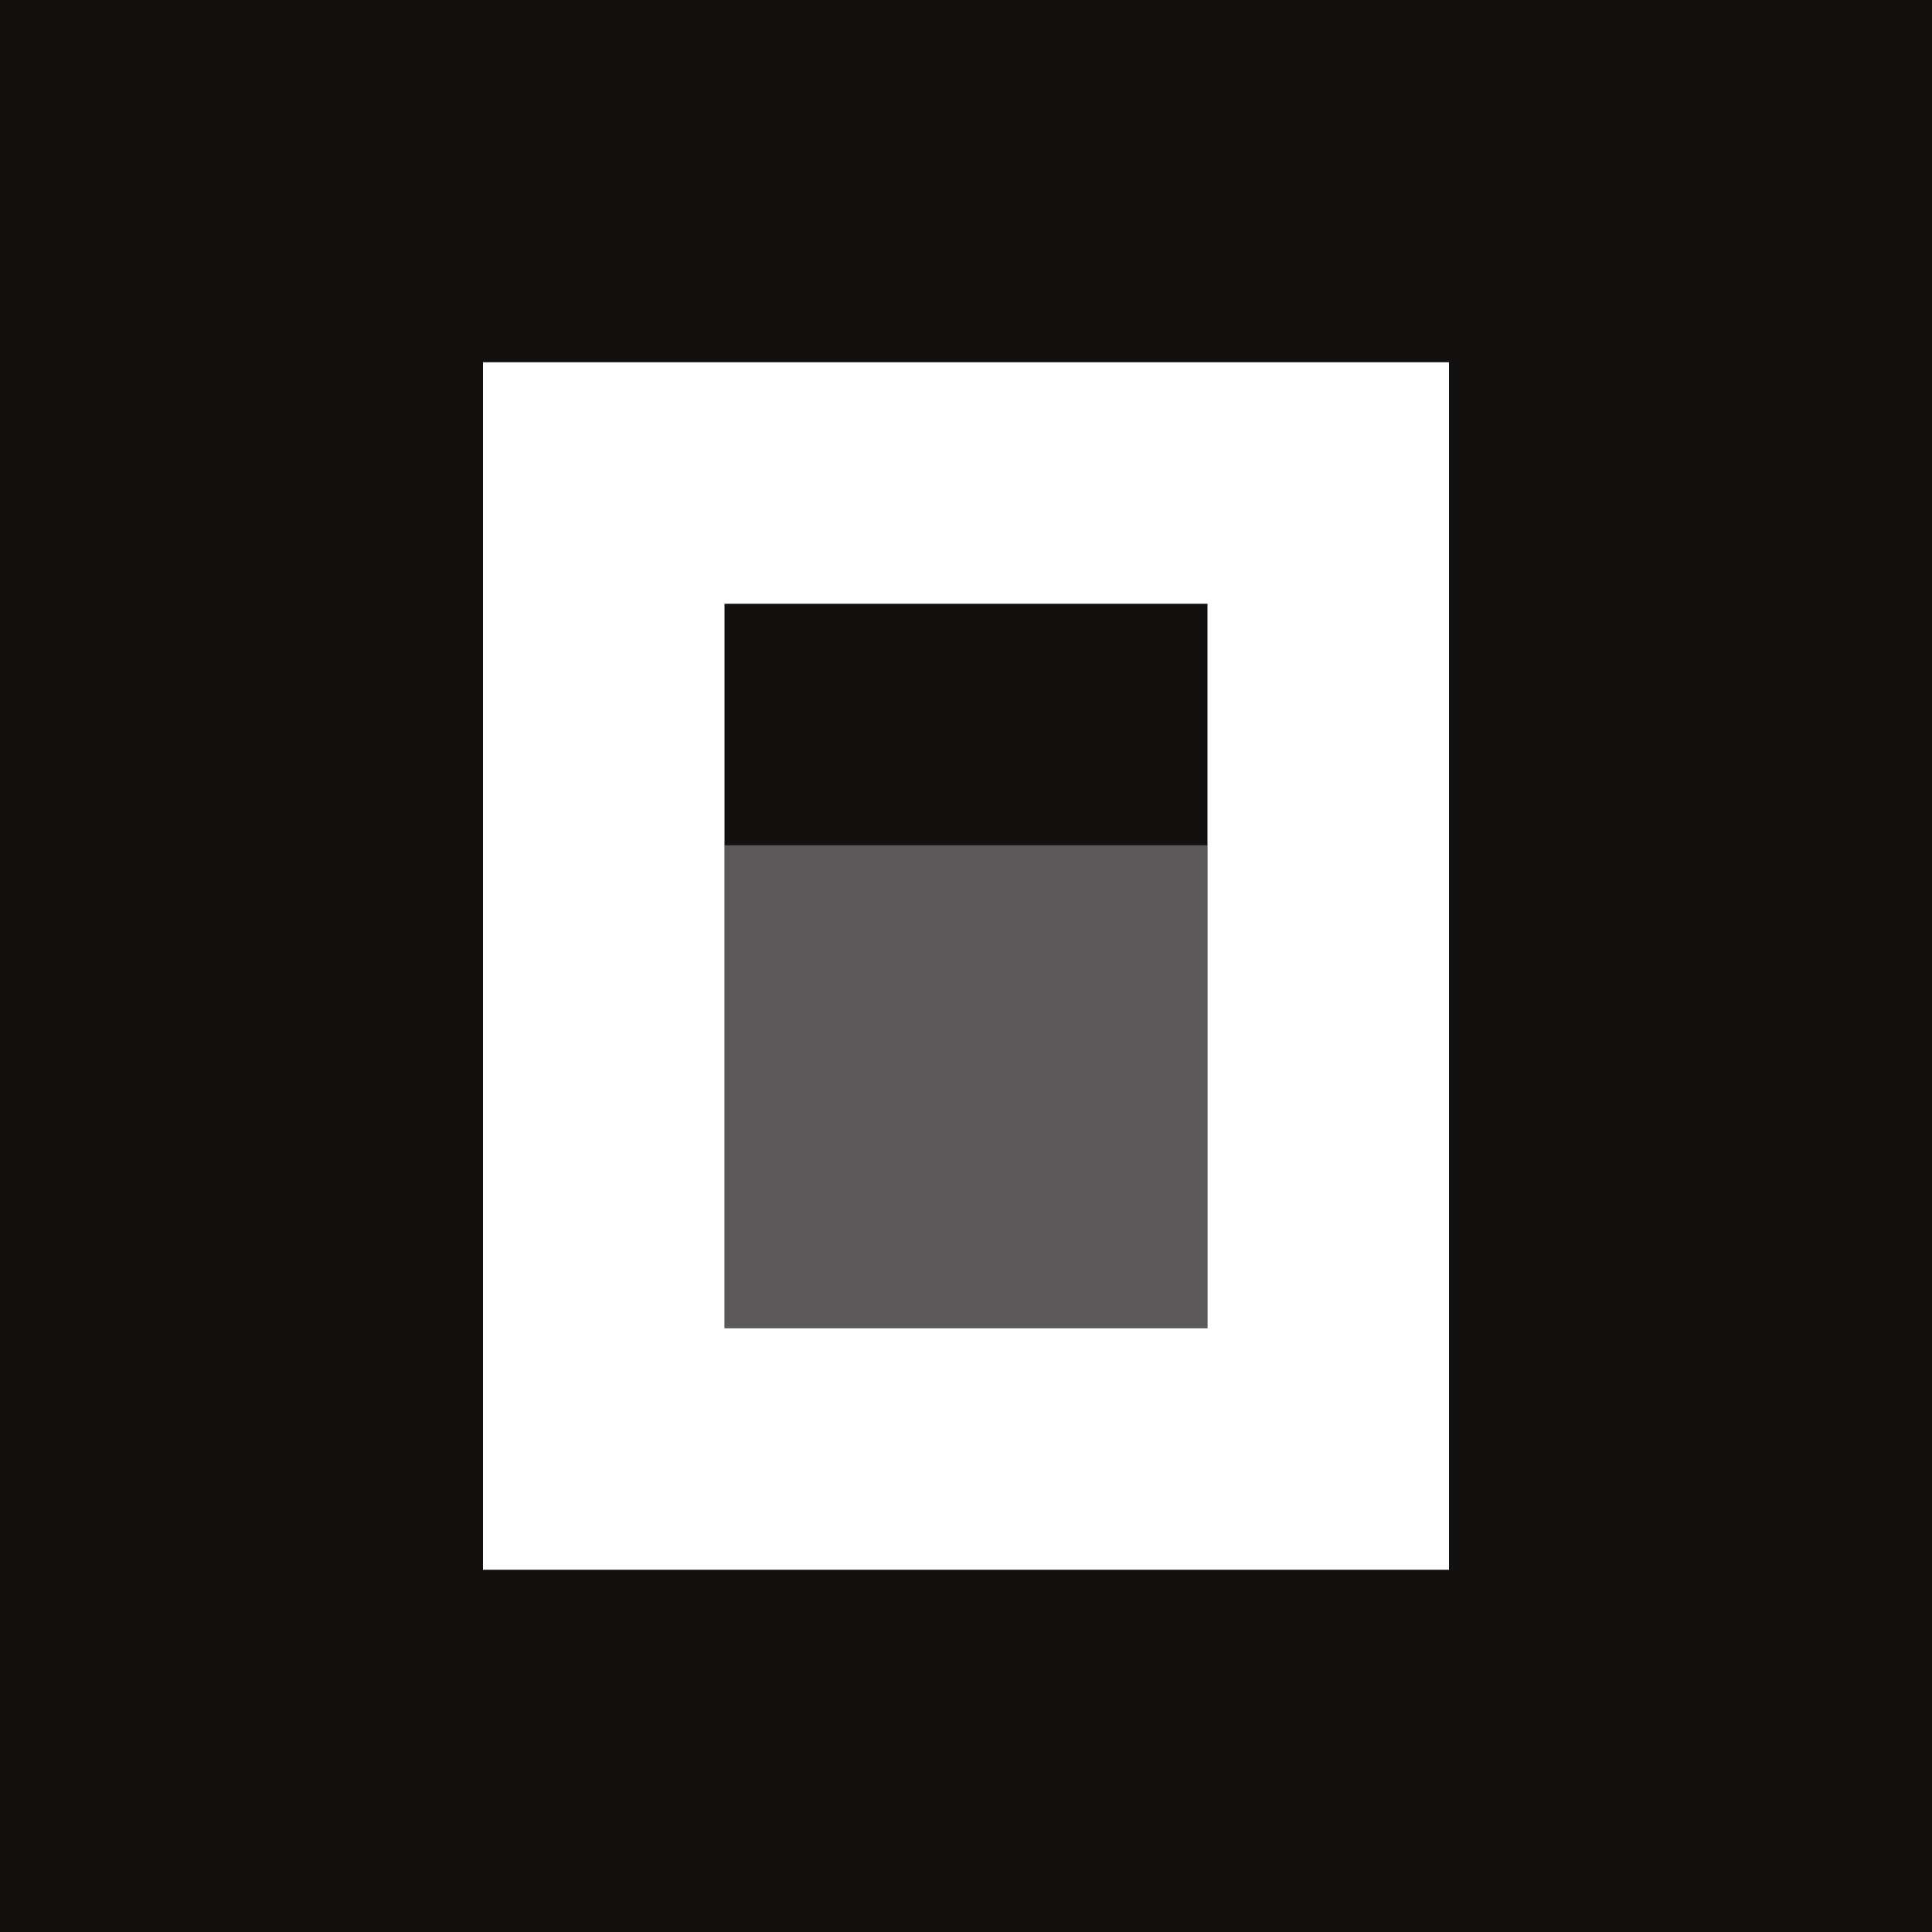
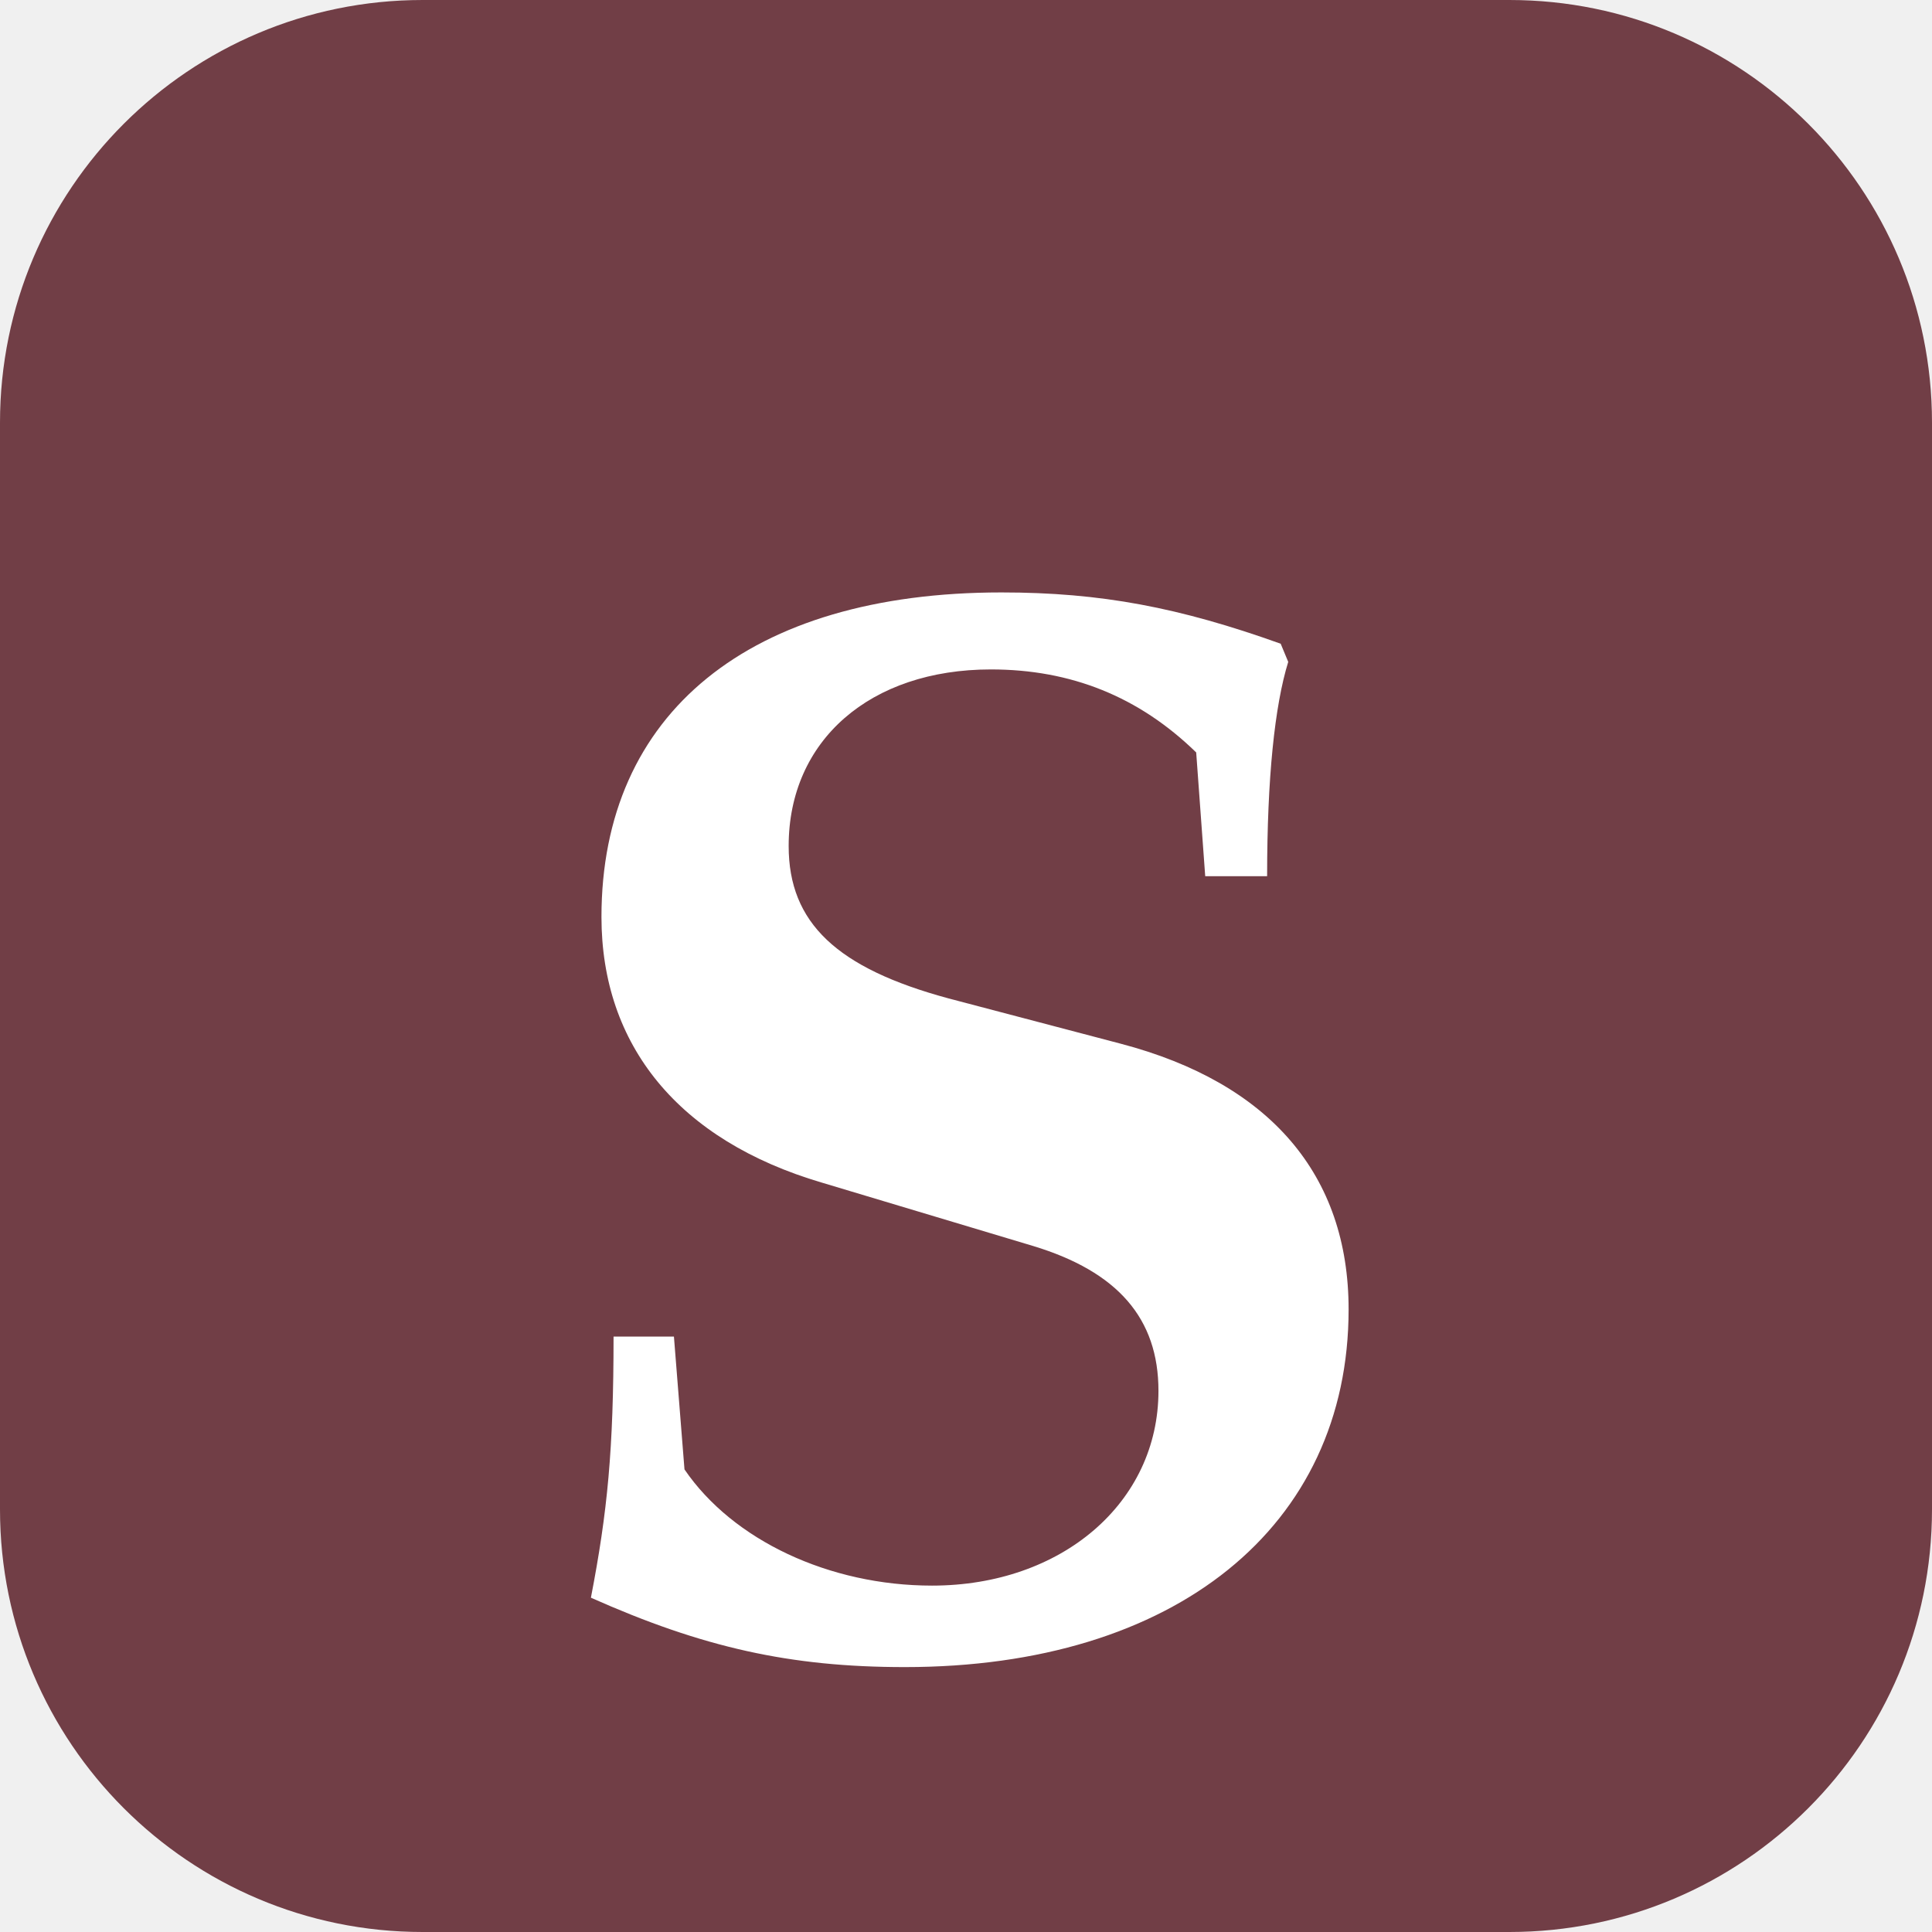
- <svg xmlns="http://www.w3.org/2000/svg" version="1.1" width="512" height="512">
-   <svg width="512" height="512" viewBox="0 0 512 512" fill="none">
-     <rect width="512" height="512" fill="#131010" />
-     <path d="M320 224V352H192V224H320Z" fill="#5A5858" />
-     <path fill-rule="evenodd" clip-rule="evenodd" d="M384 416H128V96H384V416ZM320 160H192V352H320V160Z" fill="white" />
-   </svg>
-   <style>@media (prefers-color-scheme: light) { :root { filter: none; } }
- @media (prefers-color-scheme: dark) { :root { filter: none; } }
- </style>
+ <svg xmlns="http://www.w3.org/2000/svg" width="512" height="512" viewBox="0 0 512 512" fill="none">
+   <rect width="512" height="512" rx="112" fill="#713e46" />
+   <text x="256" y="435" text-anchor="middle" font-family="Baskerville, 'Iowan Old Style', 'Palatino Linotype', 'Songti SC', 'Noto Serif CJK SC', SimSun, serif" font-weight="700" font-size="400" fill="#ffffff">S</text>
</svg>
